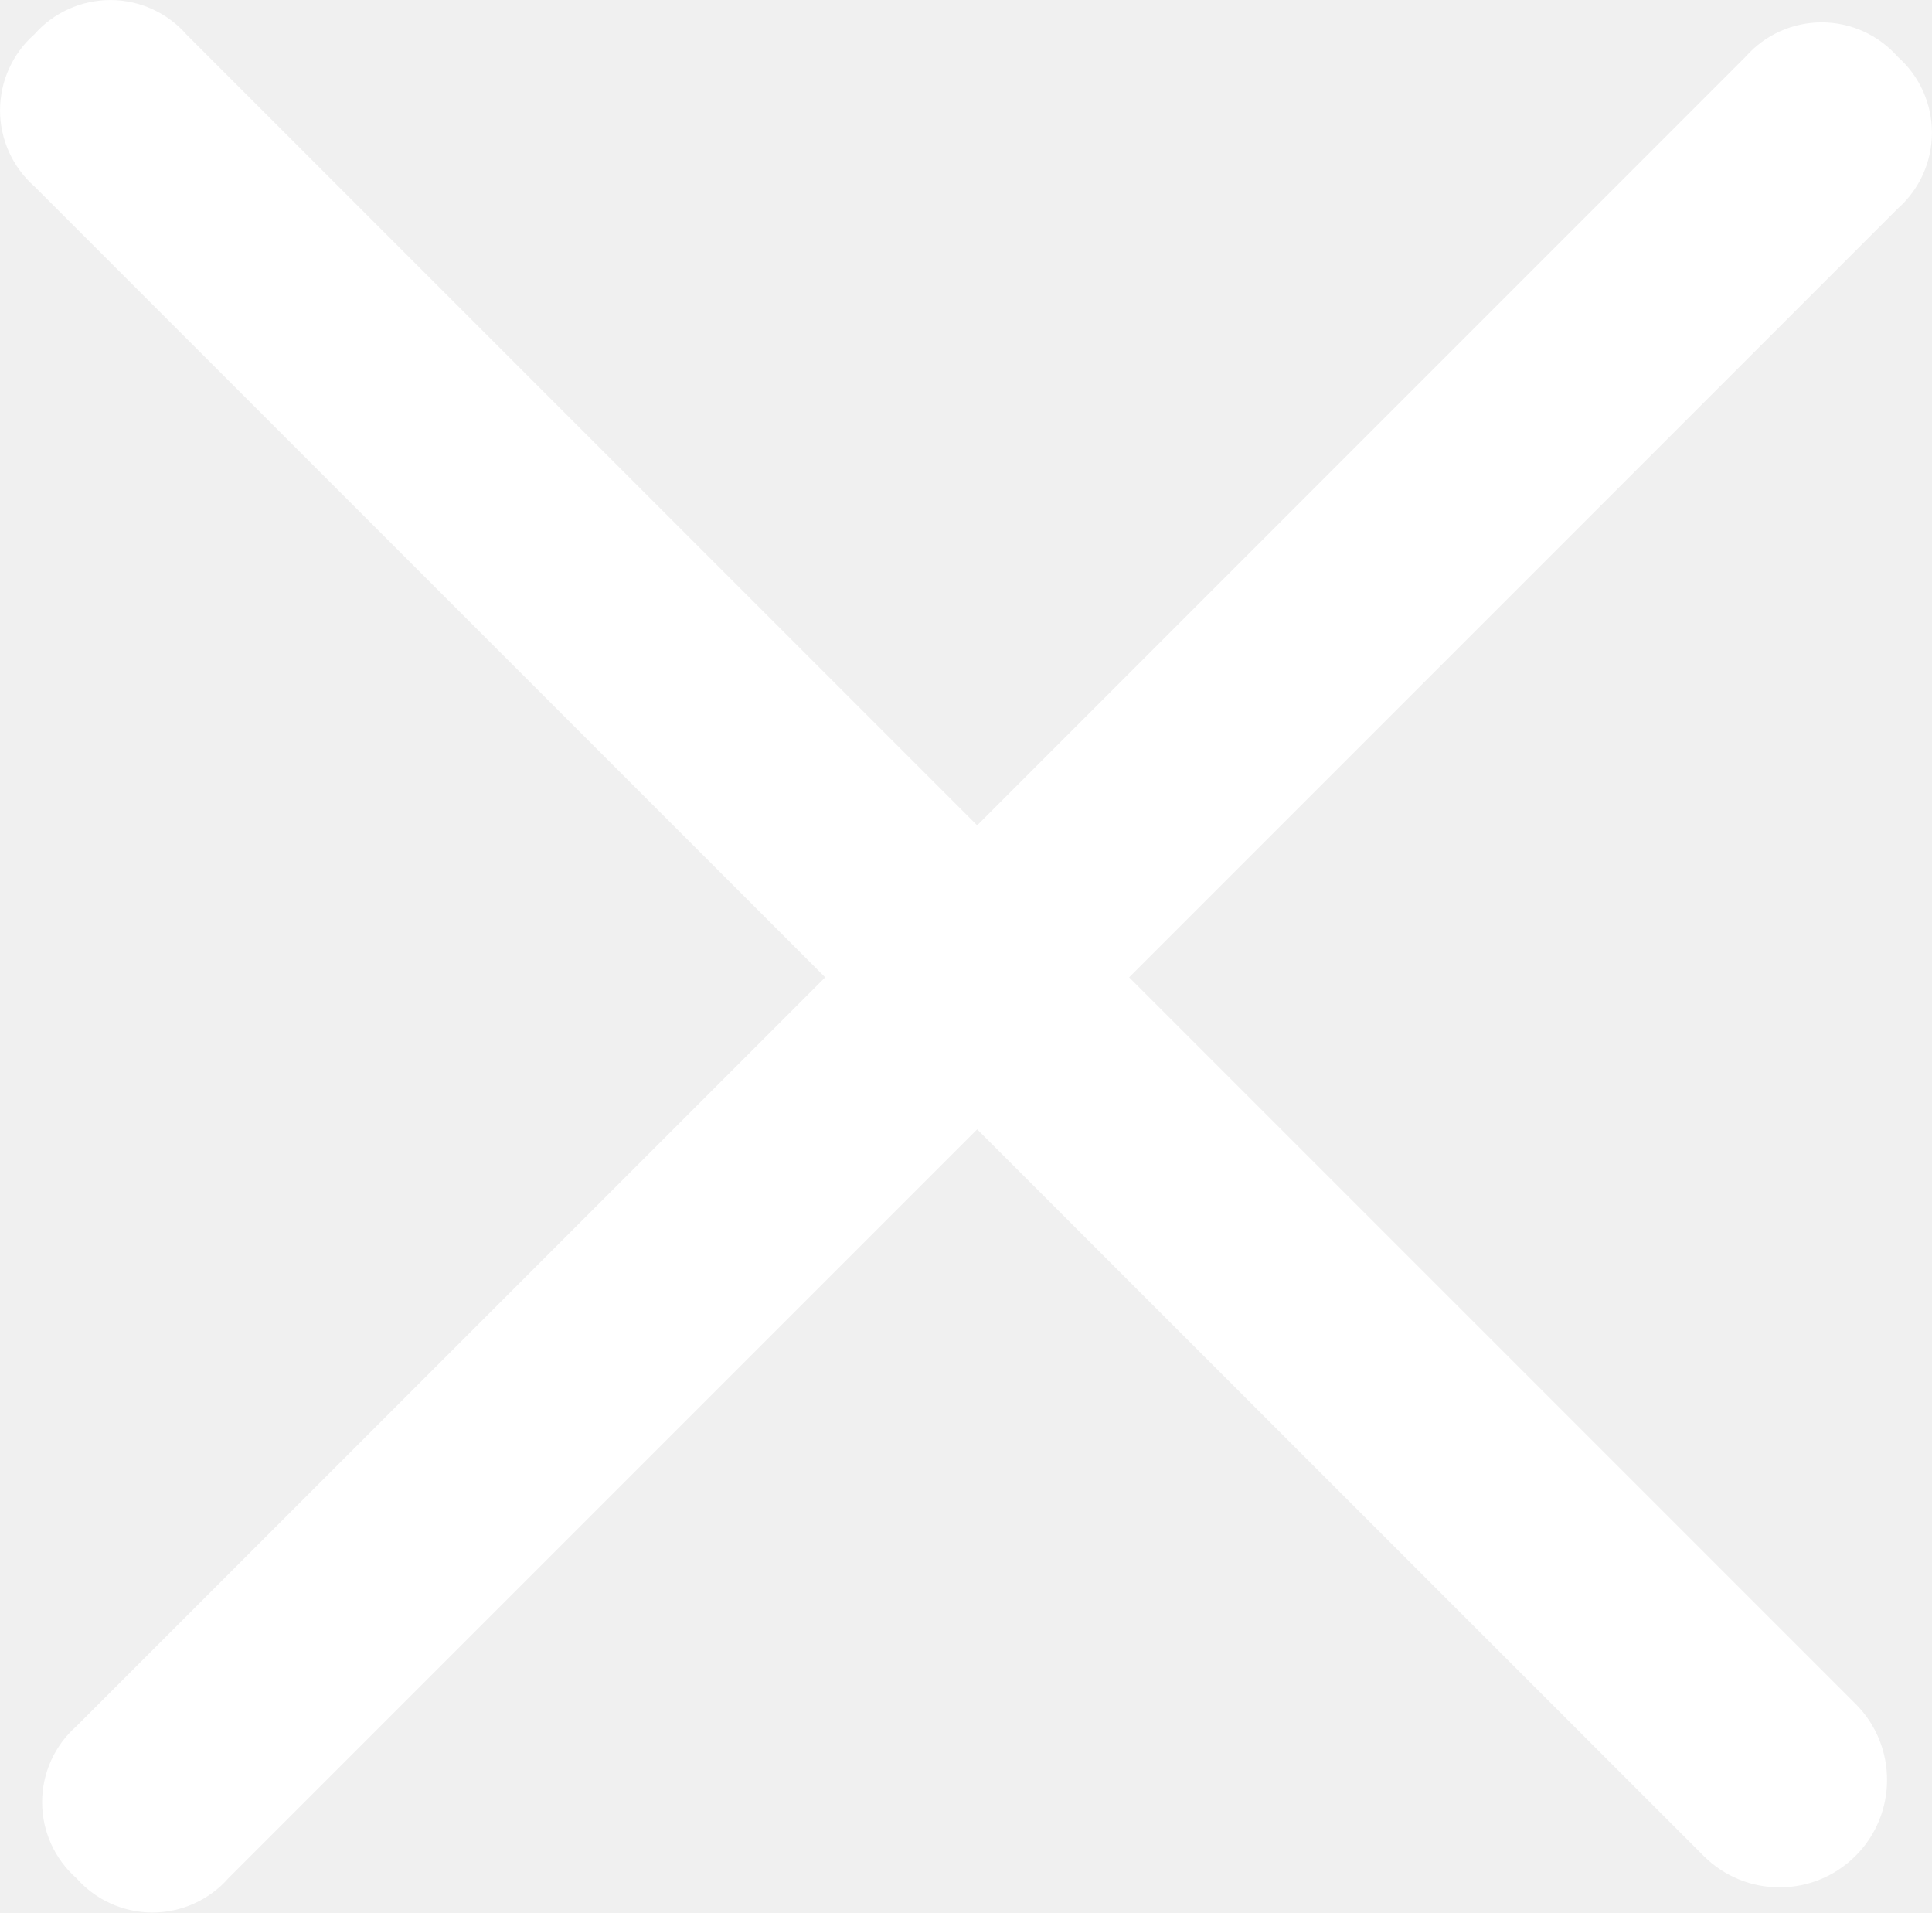
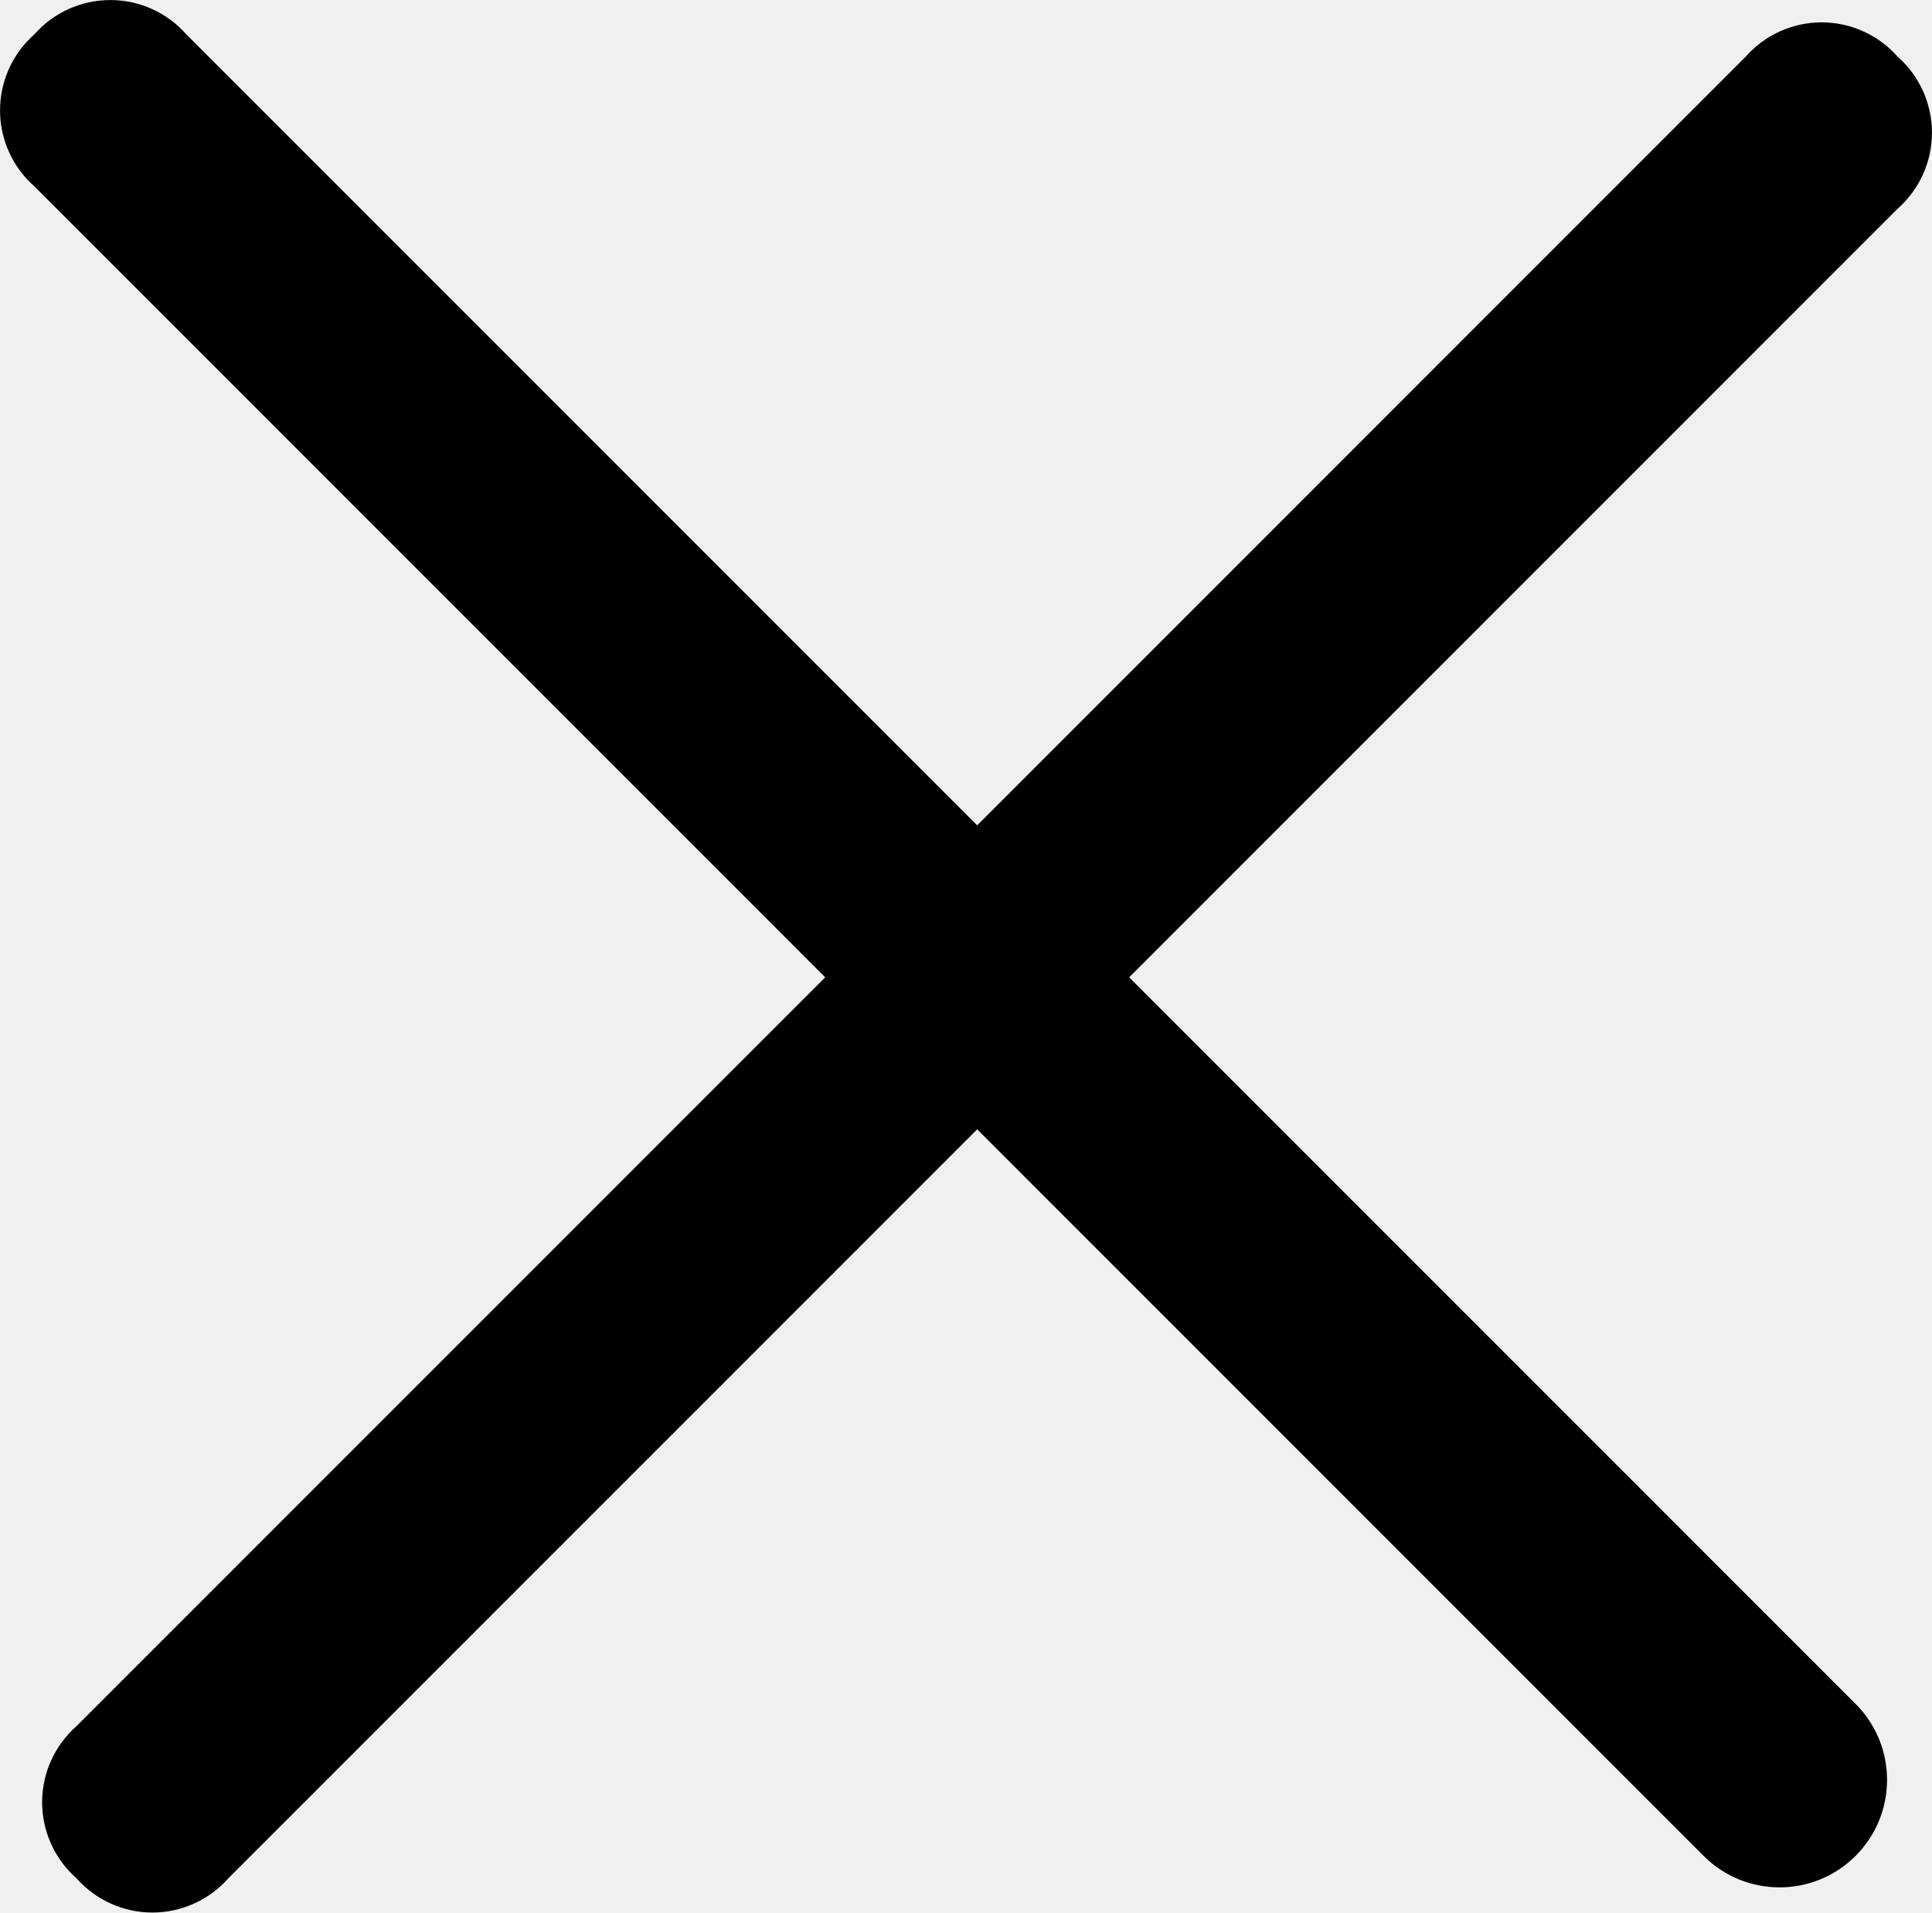
<svg xmlns="http://www.w3.org/2000/svg" viewBox="0 0 22.5 22.27">
  <defs>
-     <style>.e976b01e-b823-4a33-afa4-7e423e5efc07{fill:#FFFFFF;}</style>
+     <style>.e976b01e-b823-4a33-afa4-7e423e5efc07{fill:#000000;}</style>
  </defs>
  <g id="bc0933f0-4035-477f-a26f-3729a5f20fc6" data-name="Layer 2">
    <g id="ac142a7b-f51d-4aa6-8dfb-c0c4fdfa64fb" data-name="Layer 1">
      <path class="e976b01e-b823-4a33-afa4-7e423e5efc07" d="M.4,2.17,19.84,21.61a1.25,1.25,0,1,0,1.77-1.77L2.17.4A1.18,1.18,0,0,0,.4.4,1.18,1.18,0,0,0,.4,2.17Z" />
      <path class="e976b01e-b823-4a33-afa4-7e423e5efc07" d="M2.66,21.87,22.1,2.43a1.18,1.18,0,0,0,0-1.77,1.18,1.18,0,0,0-1.77,0L.89,20.1a1.18,1.18,0,0,0,0,1.77A1.18,1.18,0,0,0,2.66,21.87Z" />
    </g>
  </g>
</svg>
